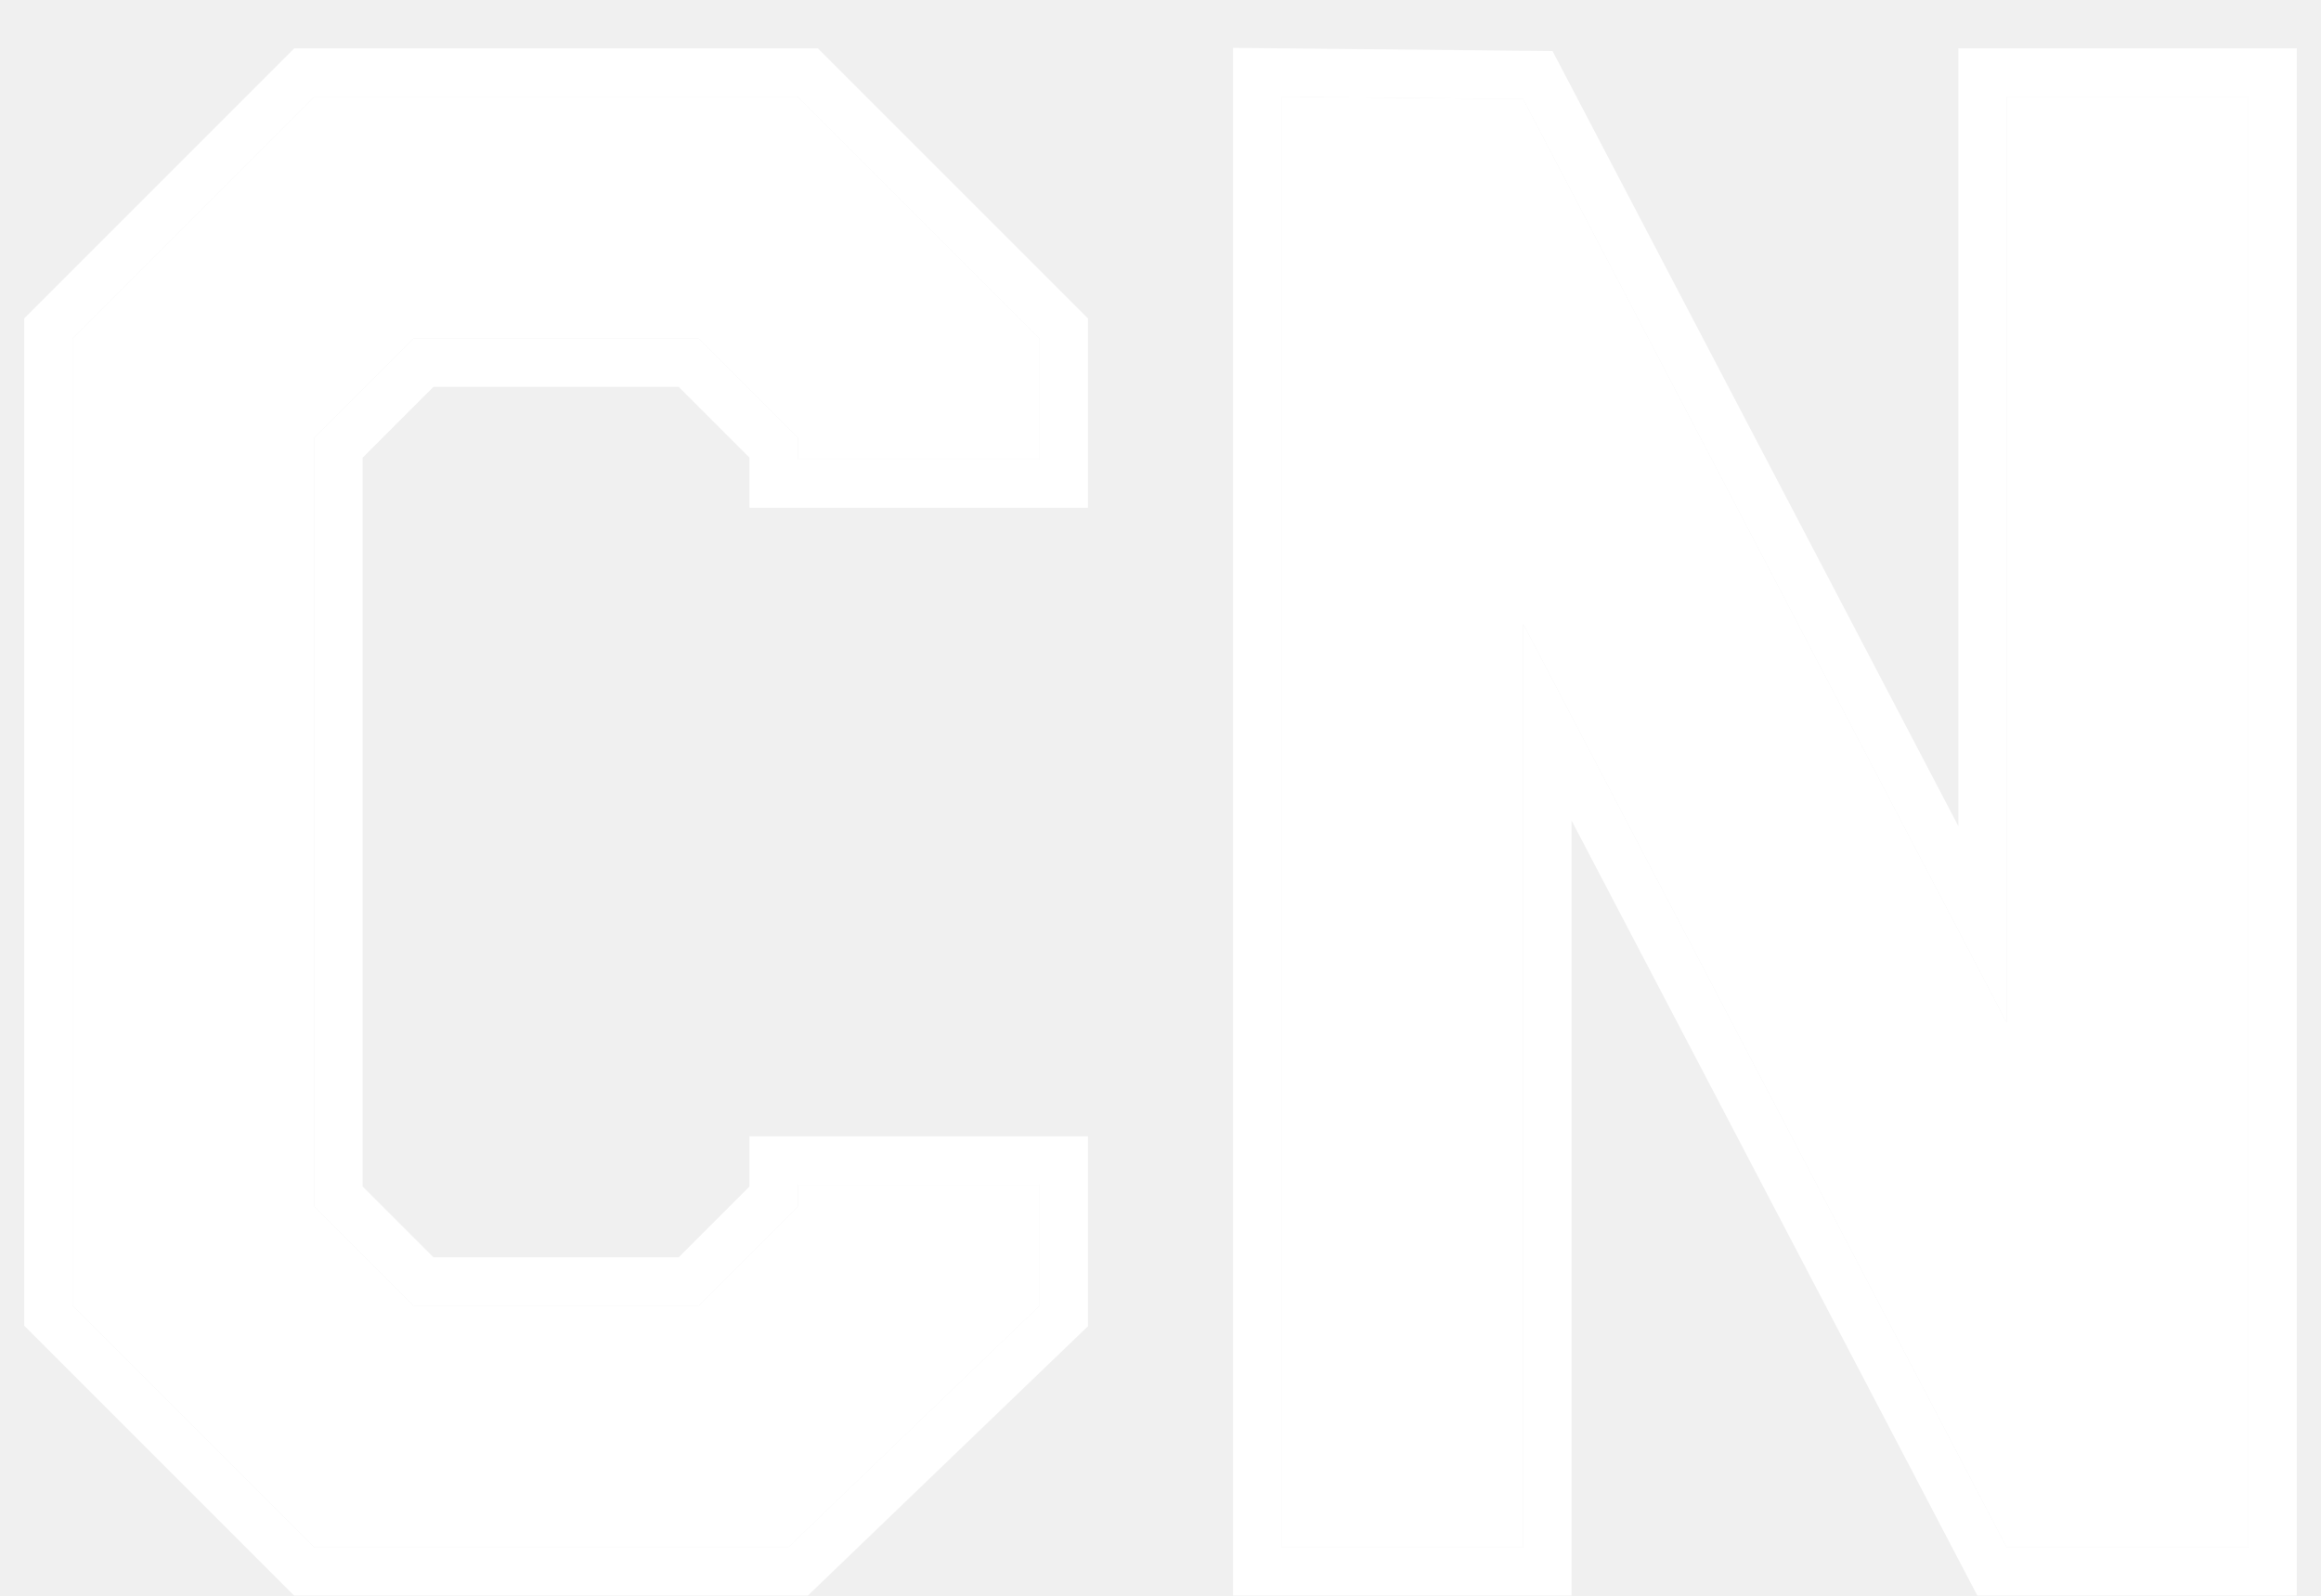
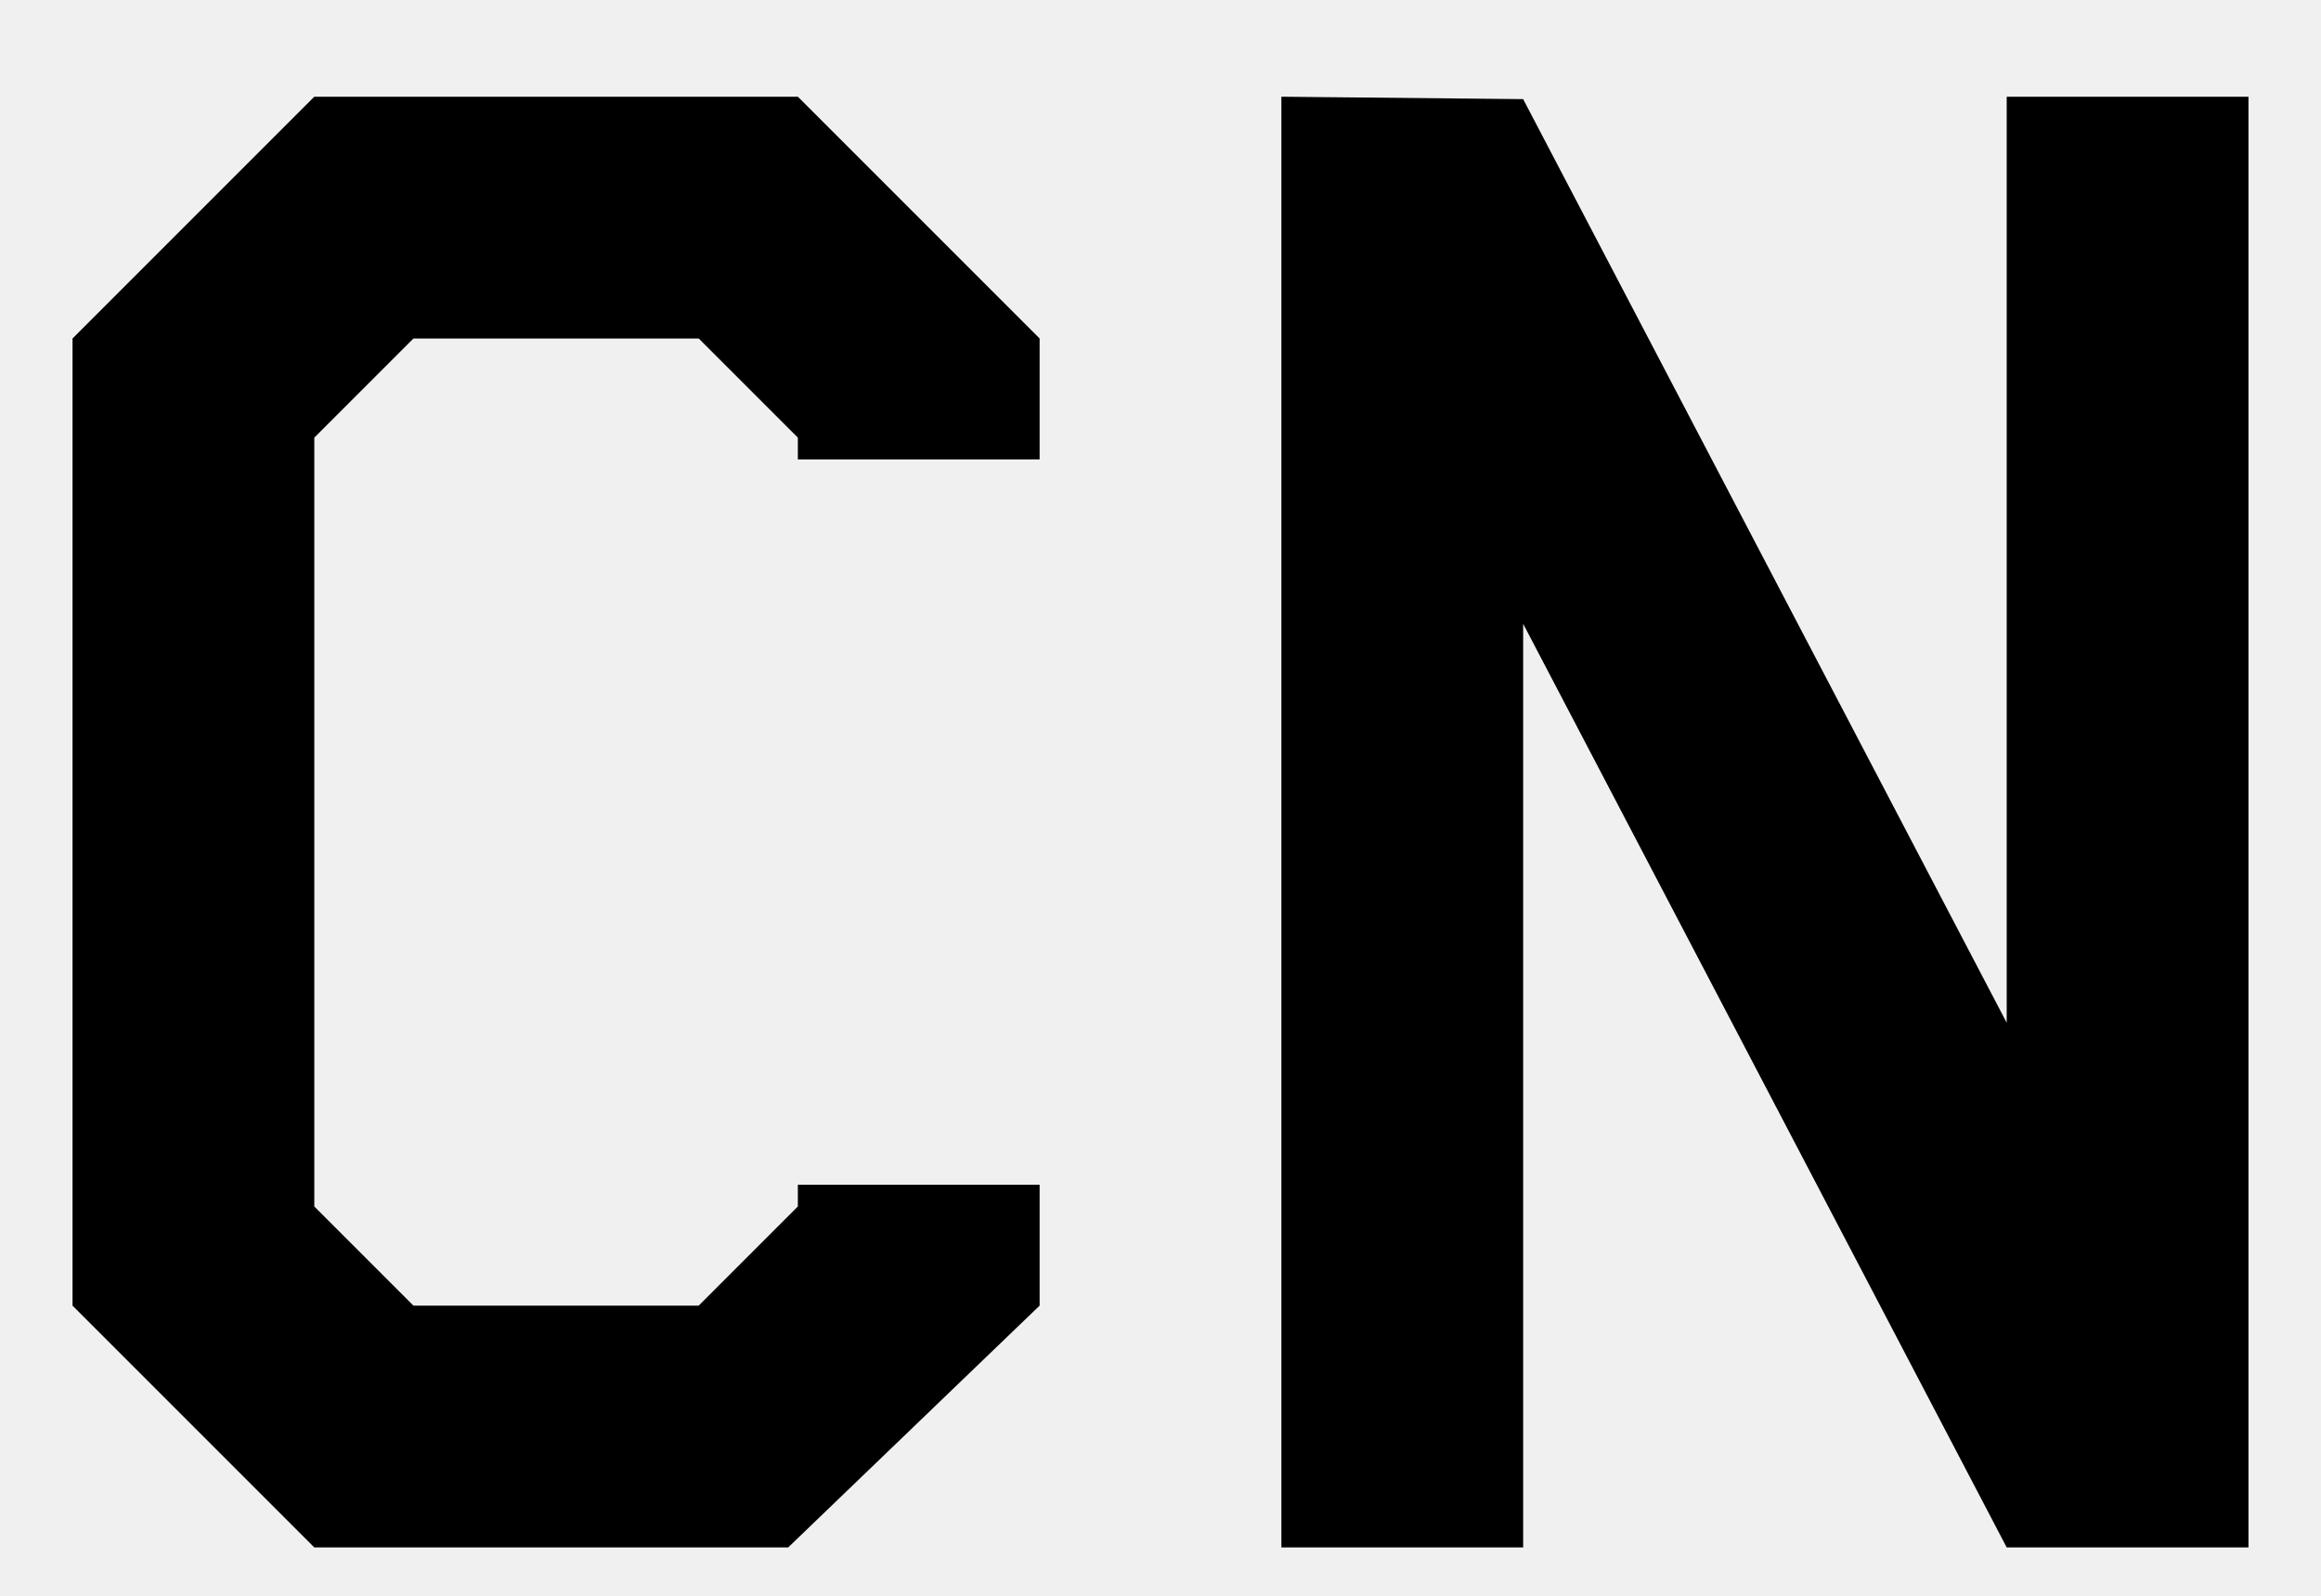
<svg xmlns="http://www.w3.org/2000/svg" width="48" height="33" viewBox="0 0 48 33" fill="none">
-   <mask id="path-1-outside-1_9_105" maskUnits="userSpaceOnUse" x="0.5" y="0" width="47" height="33" fill="black">
-     <rect fill="white" x="0.5" width="47" height="33" />
+   <mask id="path-1-outside-1_9_105" maskUnits="userSpaceOnUse" x="0.5" y="0" width="47" height="33" fill="currentColor">
+     <rect fill="currentColor" x="0.5" width="47" height="33" />
    <path d="M21.5 27L16.3 32H6.5L1.5 27V7L6.5 2H16.5L21.5 7V9.5H16.5V9.05L14.45 7H8.55L6.5 9.05V24.95L8.55 27H14.45L16.5 24.95V24.5H21.5V27Z" />
    <path d="M46.5 32H41.5L31.5 12.9V32H26.5V2L31.5 2.05L41.5 21.15V2H46.5V32Z" />
  </mask>
-   <path d="M21.5 27L16.3 32H6.5L1.5 27V7L6.5 2H16.5L21.5 7V9.5H16.5V9.05L14.45 7H8.55L6.5 9.05V24.95L8.55 27H14.45L16.5 24.95V24.5H21.5V27Z" fill="white" />
-   <path d="M46.5 32H41.5L31.5 12.9V32H26.5V2L31.5 2.05L41.5 21.15V2H46.5V32Z" fill="white" />
-   <path d="M21.5 27L22.193 27.721L22.5 27.426V27H21.5ZM16.3 32V33H16.703L16.993 32.721L16.3 32ZM6.5 32L5.793 32.707L6.086 33H6.5V32ZM1.5 27H0.5V27.414L0.793 27.707L1.5 27ZM1.5 7L0.793 6.293L0.5 6.586V7H1.5ZM6.5 2V1H6.086L5.793 1.293L6.5 2ZM16.5 2L17.207 1.293L16.914 1H16.5V2ZM21.5 7H22.5V6.586L22.207 6.293L21.5 7ZM21.5 9.5V10.5H22.5V9.5H21.5ZM16.5 9.5H15.5V10.5H16.5V9.5ZM16.5 9.05H17.5V8.636L17.207 8.343L16.5 9.05ZM14.45 7L15.157 6.293L14.864 6H14.45V7ZM8.55 7V6H8.136L7.843 6.293L8.55 7ZM6.5 9.05L5.793 8.343L5.5 8.636V9.05H6.5ZM6.5 24.95H5.5V25.364L5.793 25.657L6.5 24.95ZM8.55 27L7.843 27.707L8.136 28H8.55V27ZM14.45 27V28H14.864L15.157 27.707L14.45 27ZM16.5 24.95L17.207 25.657L17.5 25.364V24.95H16.5ZM16.5 24.5V23.5H15.5V24.5H16.5ZM21.5 24.5H22.5V23.5H21.5V24.5ZM46.5 32V33H47.5V32H46.5ZM41.5 32L40.614 32.464L40.895 33H41.5V32ZM31.5 12.9L32.386 12.436L30.5 12.9H31.5ZM31.5 32V33H32.5V32H31.5ZM26.5 32H25.5V33H26.5V32ZM26.5 2L26.51 1L25.5 0.99V2H26.5ZM31.5 2.05L32.386 1.586L32.108 1.056L31.51 1.05L31.5 2.05ZM41.5 21.15L40.614 21.614L42.5 21.15H41.5ZM41.5 2V1H40.5V2H41.5ZM46.5 2H47.5V1H46.5V2ZM20.807 26.279L15.607 31.279L16.993 32.721L22.193 27.721L20.807 26.279ZM16.3 31H6.5V33H16.3V31ZM7.207 31.293L2.207 26.293L0.793 27.707L5.793 32.707L7.207 31.293ZM2.5 27V7H0.5V27H2.5ZM2.207 7.707L7.207 2.707L5.793 1.293L0.793 6.293L2.207 7.707ZM6.5 3H16.5V1H6.5V3ZM15.793 2.707L20.793 7.707L22.207 6.293L17.207 1.293L15.793 2.707ZM20.5 7V9.5H22.5V7H20.5ZM21.5 8.5H16.5V10.5H21.5V8.5ZM17.5 9.5V9.05H15.5V9.5H17.5ZM17.207 8.343L15.157 6.293L13.743 7.707L15.793 9.757L17.207 8.343ZM14.45 6H8.55V8H14.45V6ZM7.843 6.293L5.793 8.343L7.207 9.757L9.257 7.707L7.843 6.293ZM5.5 9.05V24.95H7.5V9.05H5.5ZM5.793 25.657L7.843 27.707L9.257 26.293L7.207 24.243L5.793 25.657ZM8.55 28H14.45V26H8.55V28ZM15.157 27.707L17.207 25.657L15.793 24.243L13.743 26.293L15.157 27.707ZM17.5 24.95V24.5H15.5V24.95H17.5ZM16.5 25.5H21.5V23.5H16.5V25.5ZM20.5 24.5V27H22.5V24.5H20.5ZM46.5 31H41.5V33H46.5V31ZM42.386 31.536L32.386 12.436L30.614 13.364L40.614 32.464L42.386 31.536ZM30.5 12.9V32H32.5V12.9H30.5ZM31.5 31H26.5V33H31.5V31ZM27.5 32V2H25.5V32H27.5ZM26.49 3L31.49 3.05L31.51 1.05L26.51 1L26.49 3ZM30.614 2.514L40.614 21.614L42.386 20.686L32.386 1.586L30.614 2.514ZM42.5 21.15V2H40.5V21.15H42.5ZM41.5 3H46.5V1H41.5V3ZM45.5 2V32H47.5V2H45.5Z" fill="white" mask="url(#path-1-outside-1_9_105)" />
+   <path d="M21.5 27L16.3 32H6.5L1.5 27V7L6.5 2H16.5L21.5 7V9.5H16.5V9.05L14.45 7H8.55L6.5 9.05V24.95L8.55 27H14.45L16.5 24.95V24.5H21.5V27Z" fill="currentColor" />
+   <path d="M46.5 32H41.5L31.5 12.9V32H26.5V2L31.5 2.05L41.5 21.15V2H46.5V32Z" fill="currentColor" />
+   <path d="M21.5 27L22.193 27.721L22.5 27.426V27H21.5ZM16.3 32V33H16.703L16.993 32.721L16.3 32ZM6.5 32L5.793 32.707L6.086 33H6.5V32ZM1.5 27H0.5V27.414L0.793 27.707L1.5 27ZM1.5 7L0.793 6.293L0.5 6.586V7H1.5ZM6.5 2V1H6.086L5.793 1.293L6.5 2ZM16.5 2L17.207 1.293L16.914 1H16.5V2ZM21.5 7H22.5V6.586L22.207 6.293L21.5 7ZM21.5 9.5V10.5H22.5V9.5H21.5ZM16.5 9.5H15.5V10.5H16.5V9.5ZM16.5 9.05H17.5V8.636L17.207 8.343L16.5 9.05ZM14.45 7L15.157 6.293L14.864 6H14.45V7ZM8.55 7V6H8.136L7.843 6.293L8.55 7ZM6.5 9.05L5.793 8.343L5.5 8.636V9.05H6.5ZM6.5 24.95H5.5V25.364L5.793 25.657L6.5 24.95ZM8.55 27L7.843 27.707L8.136 28H8.55V27ZM14.45 27V28H14.864L15.157 27.707L14.45 27ZM16.5 24.95L17.207 25.657L17.5 25.364V24.95H16.5ZM16.5 24.5V23.5H15.5V24.5H16.5ZM21.5 24.5H22.5V23.5H21.5V24.5ZM46.5 32V33H47.5V32H46.5ZM41.5 32L40.614 32.464L40.895 33H41.5V32ZM31.5 12.9L32.386 12.436L30.5 12.9H31.5ZM31.5 32V33H32.5V32H31.5ZM26.5 32H25.5V33H26.5V32ZM26.5 2L26.51 1L25.5 0.99V2H26.5ZM31.5 2.05L32.386 1.586L32.108 1.056L31.51 1.05L31.5 2.05ZM41.5 21.15L40.614 21.614L42.5 21.15H41.5ZM41.5 2V1H40.5V2H41.5ZM46.5 2H47.5V1H46.5V2ZM20.807 26.279L15.607 31.279L16.993 32.721L22.193 27.721L20.807 26.279ZM16.3 31H6.5V33H16.3V31ZM7.207 31.293L2.207 26.293L0.793 27.707L5.793 32.707L7.207 31.293ZM2.5 27V7H0.5V27H2.5ZM2.207 7.707L7.207 2.707L5.793 1.293L0.793 6.293L2.207 7.707ZM6.5 3H16.5V1H6.5V3ZM15.793 2.707L20.793 7.707L22.207 6.293L17.207 1.293L15.793 2.707ZM20.5 7V9.5H22.5V7H20.5ZM21.5 8.5H16.5V10.5H21.5V8.5ZM17.5 9.5V9.05H15.5V9.5H17.5ZM17.207 8.343L15.157 6.293L13.743 7.707L15.793 9.757L17.207 8.343ZM14.45 6H8.55V8H14.45V6ZM7.843 6.293L5.793 8.343L7.207 9.757L9.257 7.707L7.843 6.293ZM5.5 9.05V24.95H7.5V9.05H5.5ZM5.793 25.657L7.843 27.707L9.257 26.293L7.207 24.243L5.793 25.657ZM8.55 28H14.45V26H8.55V28ZM15.157 27.707L17.207 25.657L15.793 24.243L13.743 26.293L15.157 27.707ZM17.5 24.95V24.5H15.5V24.95H17.5ZM16.5 25.5H21.5V23.5H16.5V25.5ZM20.5 24.5V27H22.5V24.5H20.5ZM46.5 31H41.5V33H46.5V31ZM42.386 31.536L32.386 12.436L30.614 13.364L40.614 32.464L42.386 31.536ZM30.5 12.9V32H32.5V12.9H30.5ZM31.5 31H26.5V33H31.5V31ZM27.5 32V2H25.5V32H27.5ZM26.49 3L31.49 3.05L31.51 1.05L26.51 1L26.49 3ZM30.614 2.514L40.614 21.614L42.386 20.686L32.386 1.586L30.614 2.514ZM42.5 21.15V2H40.5V21.15H42.5ZM41.5 3H46.5V1H41.5V3ZM45.5 2V32H47.5V2H45.5Z" fill="currentColor" mask="url(#path-1-outside-1_9_105)" />
</svg>
